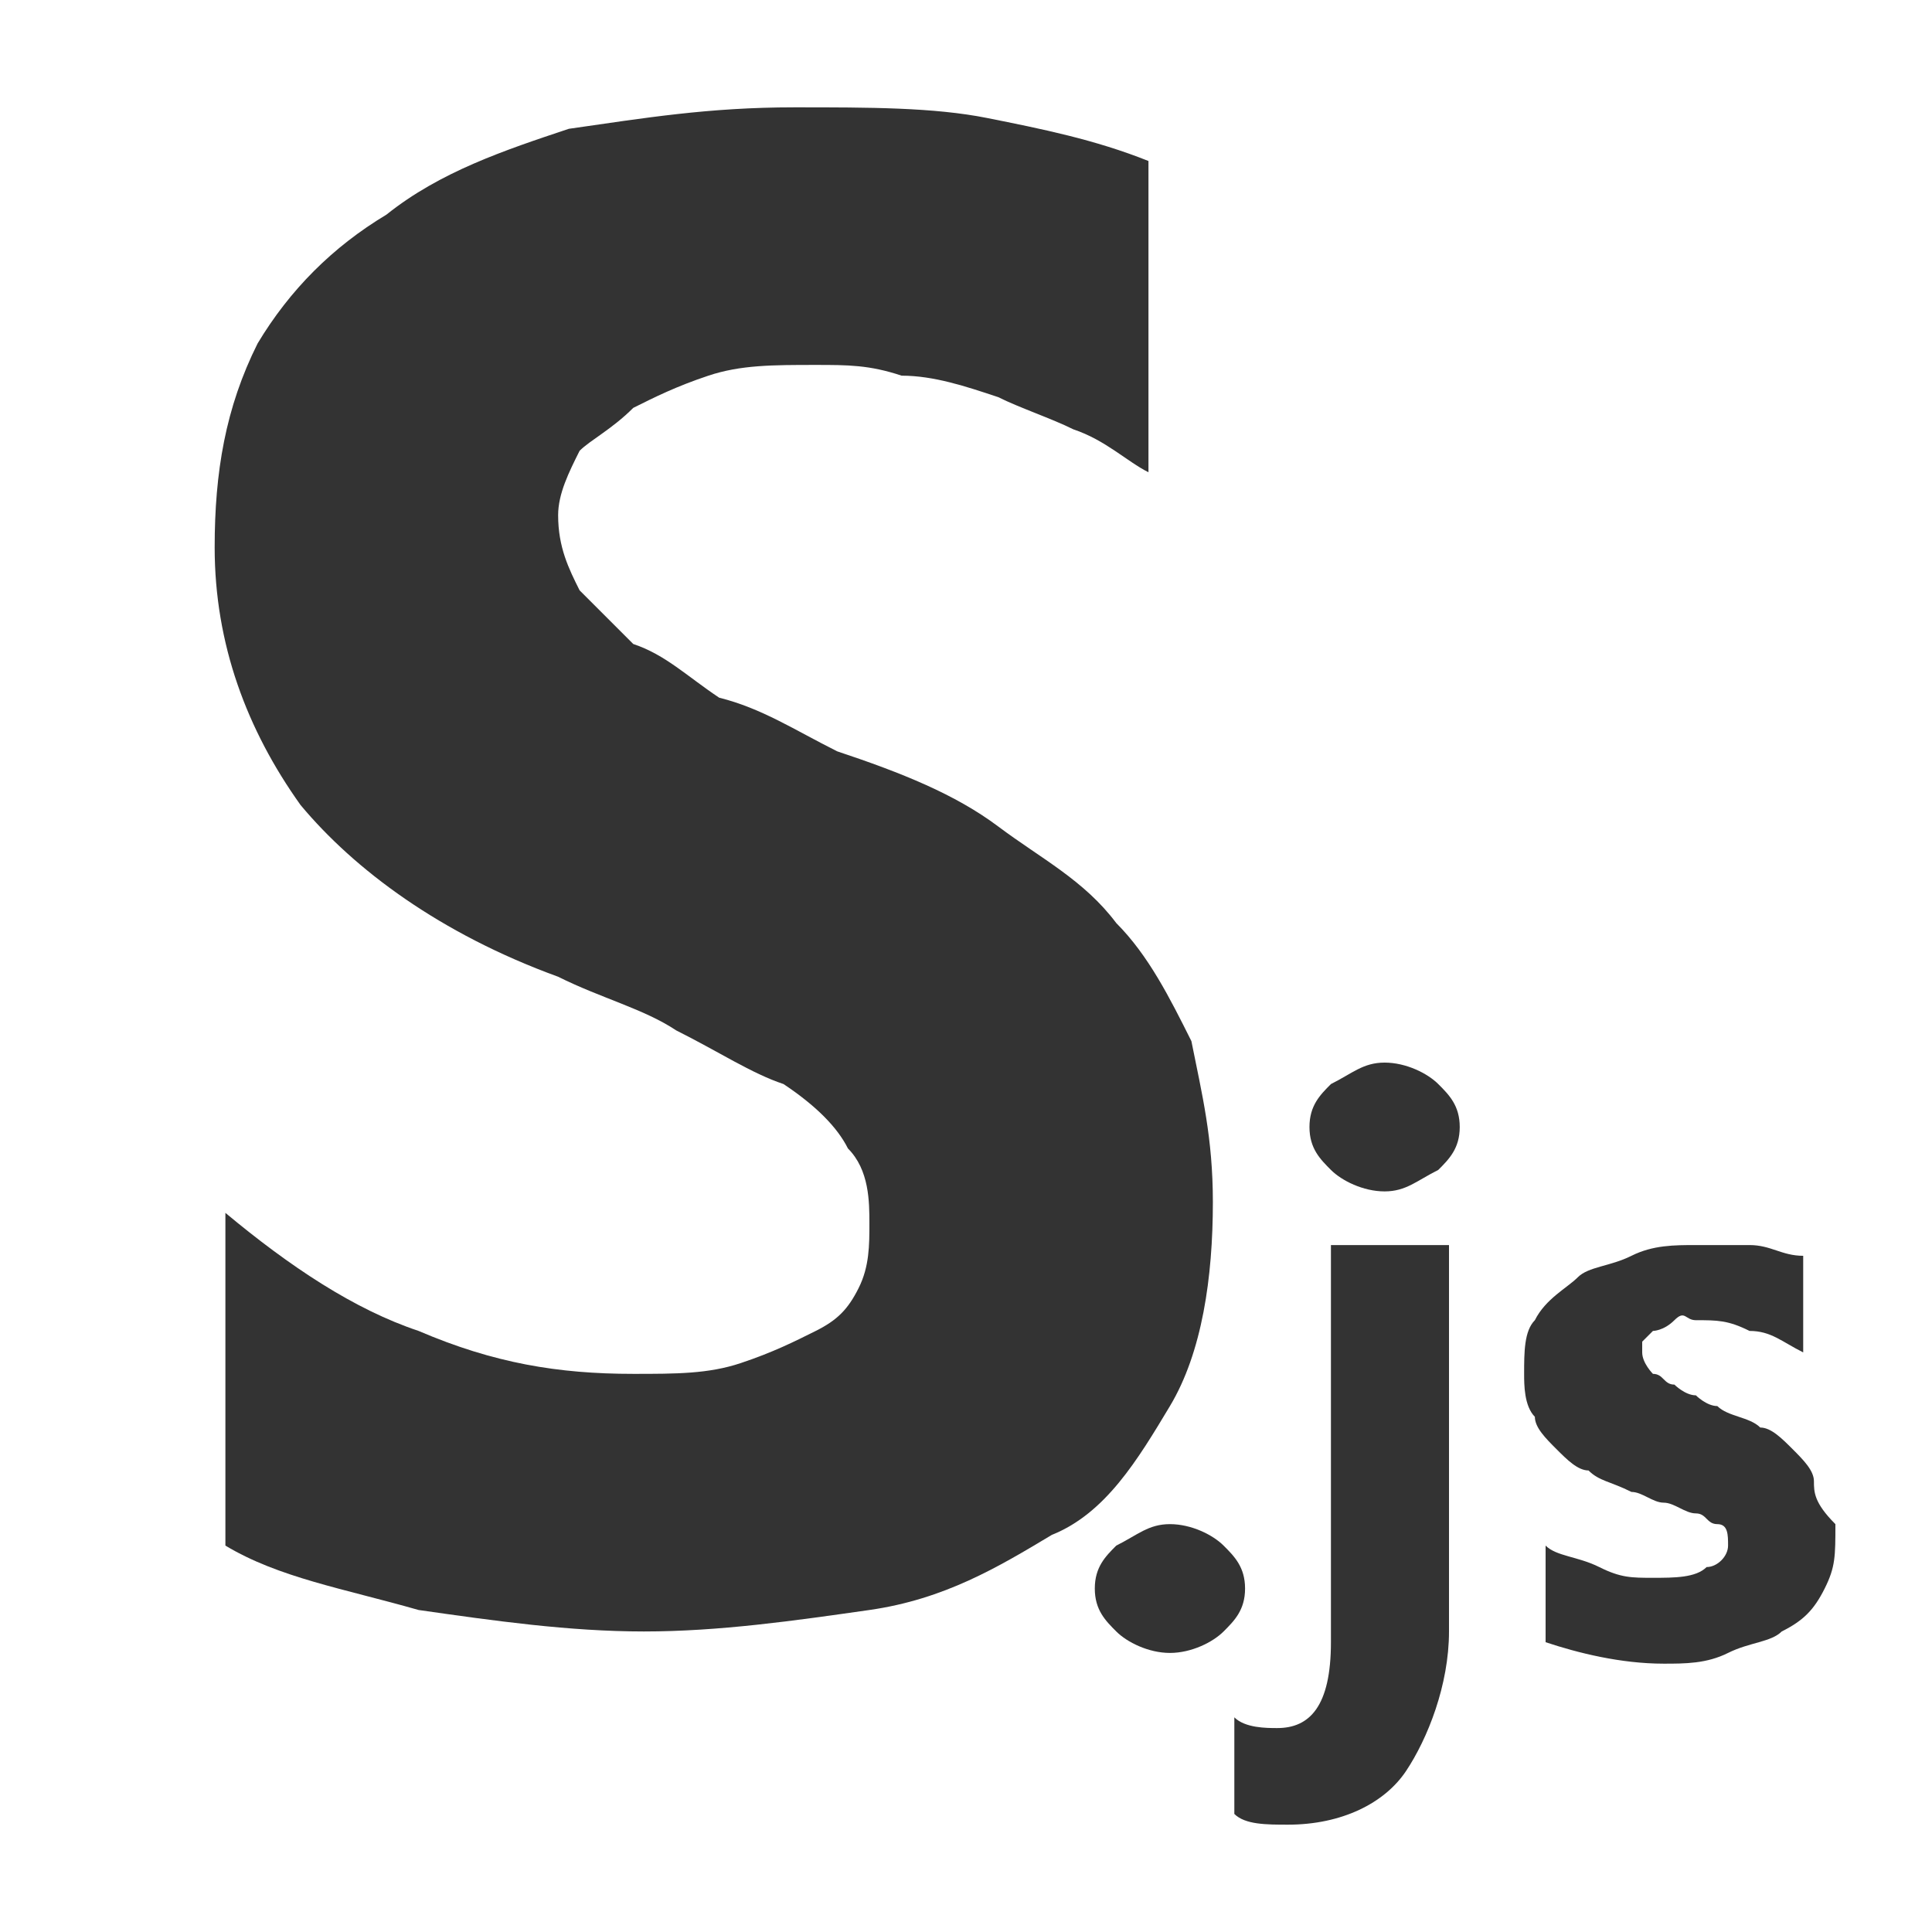
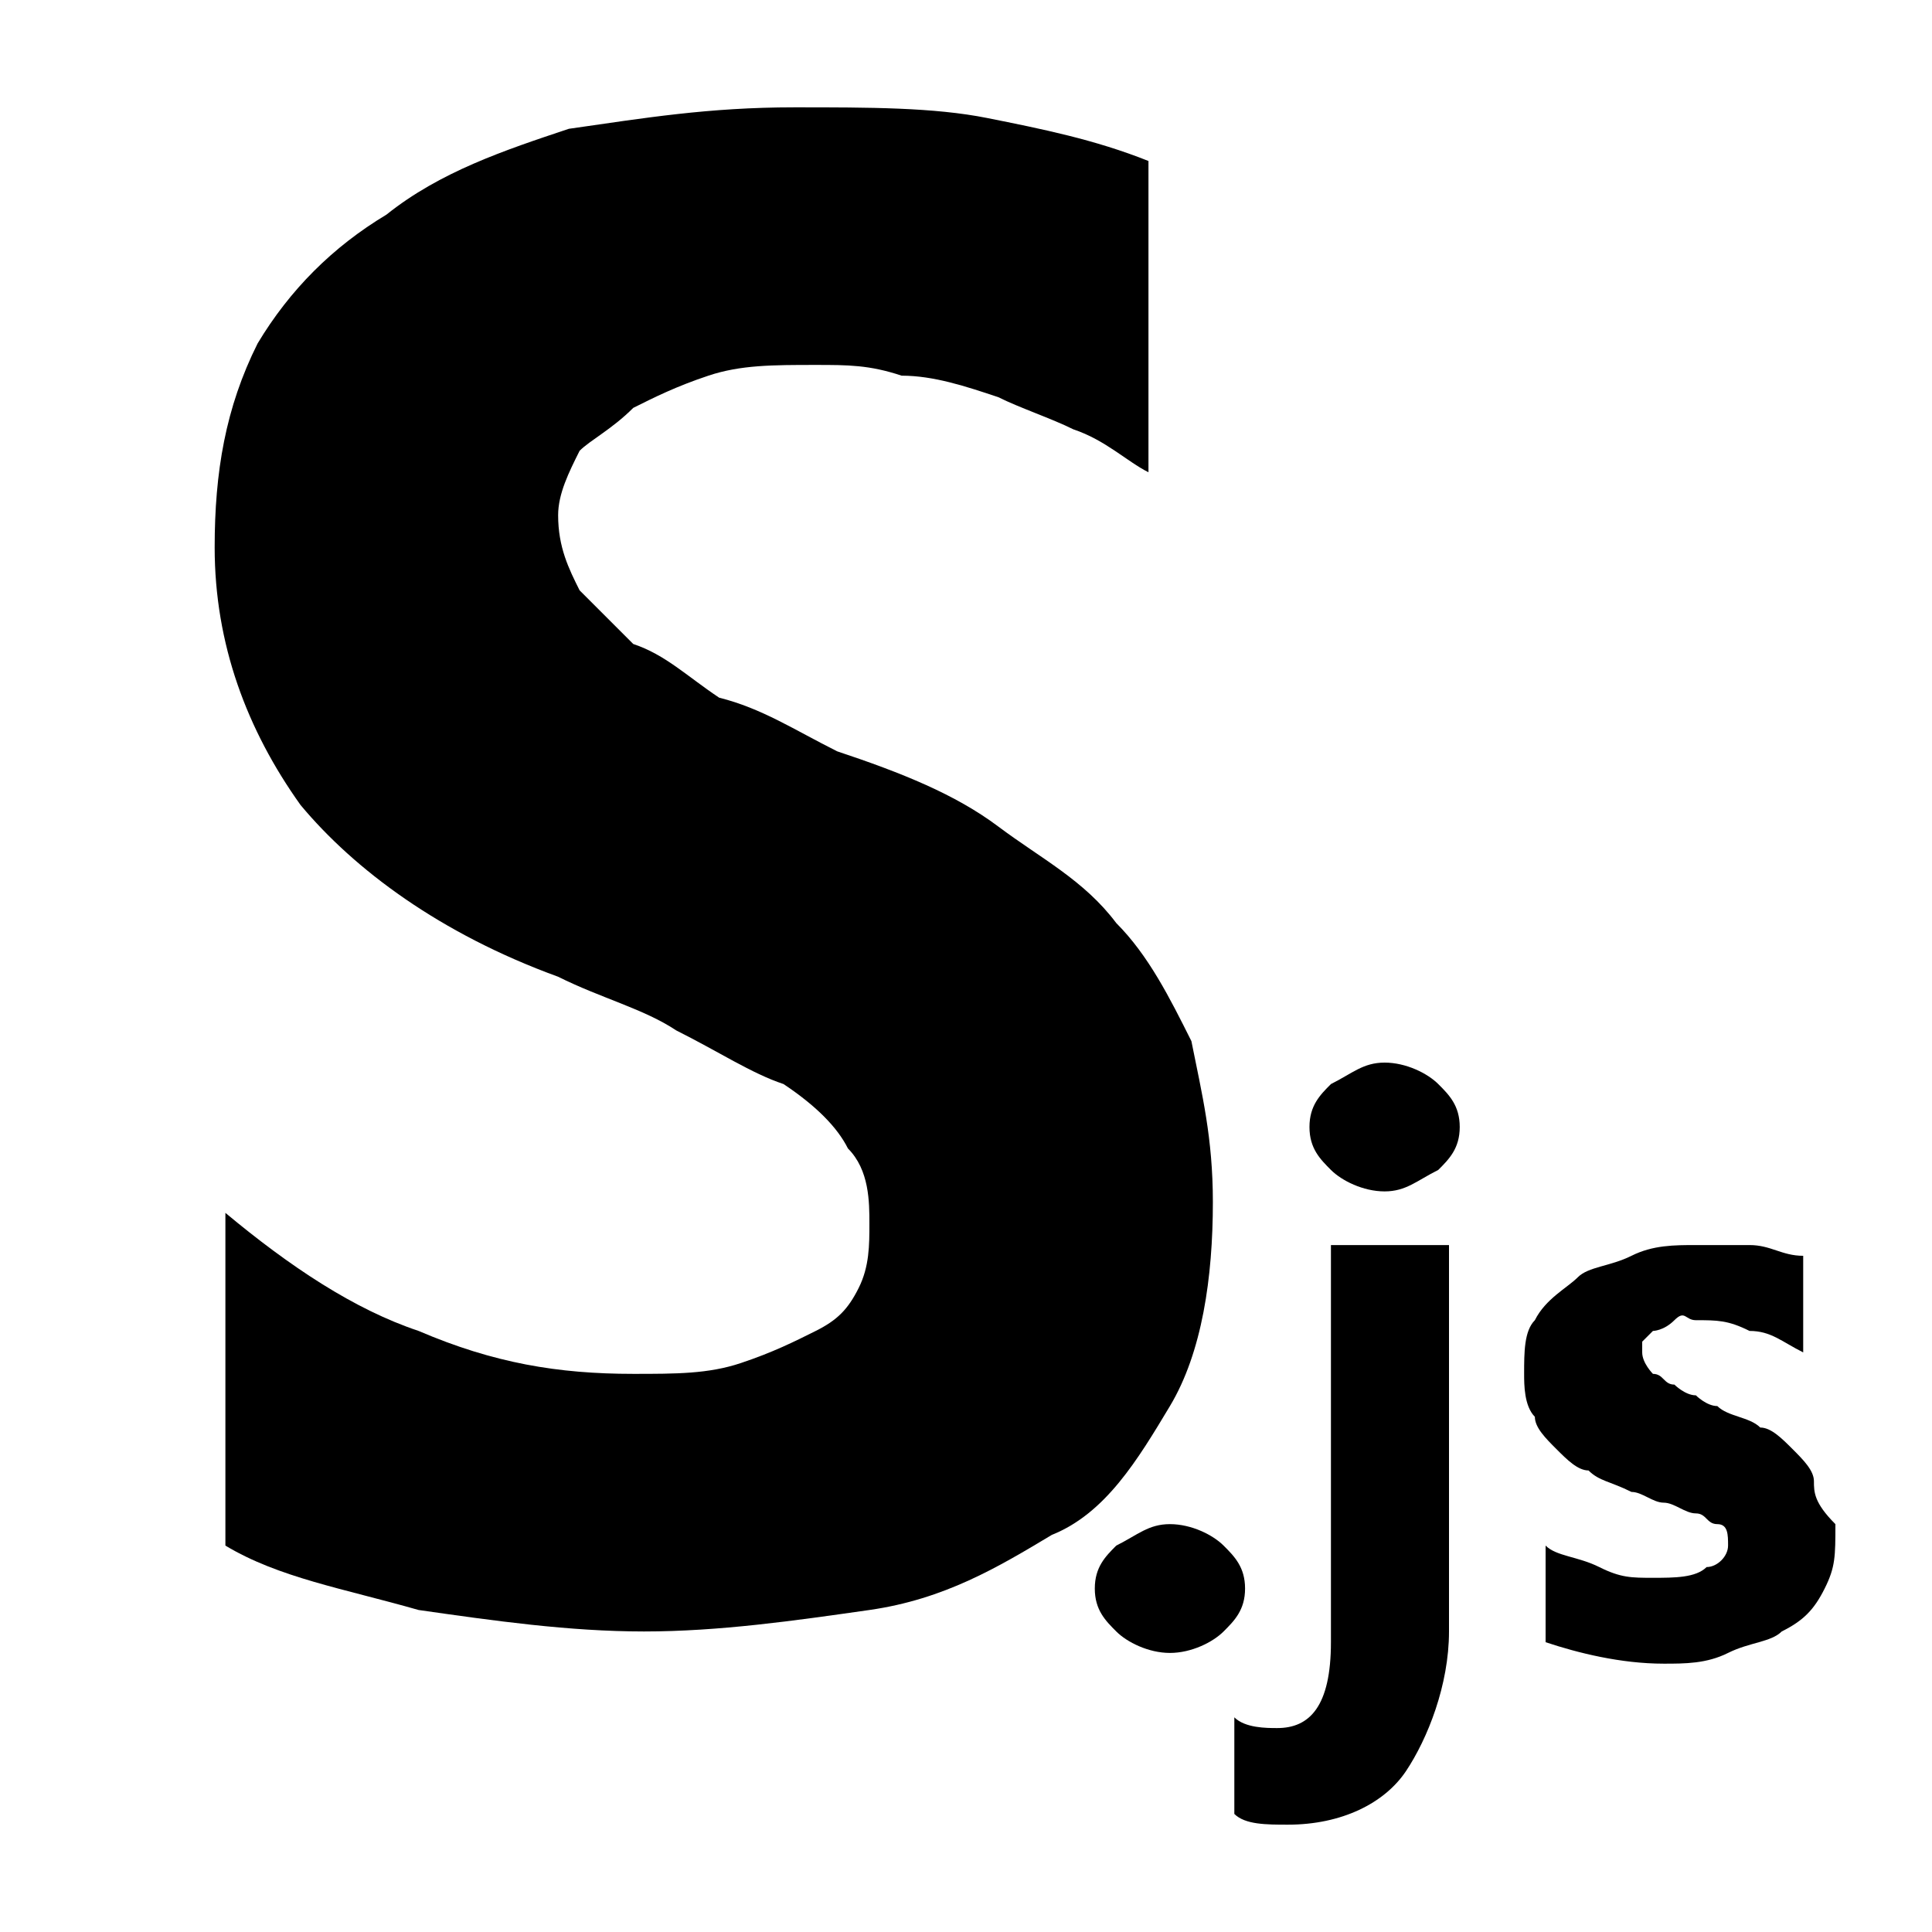
<svg xmlns="http://www.w3.org/2000/svg" version="1.1" id="Layer_1" x="0px" y="0px" viewBox="0 0 18 18" style="enable-background:new 0 0 18 18;" xml:space="preserve">
-   <style type="text/css">
- 	.st0{fill:#333333;}
- </style>
  <g>
    <path class="st0" d="M11.6,14.8c0-0.2-0.1-0.3-0.2-0.4c-0.1-0.1-0.3-0.2-0.5-0.2c-0.2,0-0.3,0.1-0.5,0.2c-0.1,0.1-0.2,0.2-0.2,0.4   c0,0.2,0.1,0.3,0.2,0.4c0.1,0.1,0.3,0.2,0.5,0.2c0.2,0,0.4-0.1,0.5-0.2S11.6,15,11.6,14.8z" />
    <path class="st0" d="M12.4,15.3c0,0.6-0.2,0.8-0.5,0.8c-0.1,0-0.3,0-0.4-0.1v0.9C11.6,17,11.8,17,12,17c0.5,0,0.9-0.2,1.1-0.5   s0.4-0.8,0.4-1.3v-3.6h-1.1V15.3z" />
    <path class="st0" d="M13.4,10.1c-0.1-0.1-0.3-0.2-0.5-0.2c-0.2,0-0.3,0.1-0.5,0.2c-0.1,0.1-0.2,0.2-0.2,0.4c0,0.2,0.1,0.3,0.2,0.4   s0.3,0.2,0.5,0.2c0.2,0,0.3-0.1,0.5-0.2c0.1-0.1,0.2-0.2,0.2-0.4C13.6,10.3,13.5,10.2,13.4,10.1z" />
    <path class="st0" d="M16.9,13.8c0-0.1-0.1-0.2-0.2-0.3c-0.1-0.1-0.2-0.2-0.3-0.2c-0.1-0.1-0.3-0.1-0.4-0.2c-0.1,0-0.2-0.1-0.2-0.1   c-0.1,0-0.2-0.1-0.2-0.1c-0.1,0-0.1-0.1-0.2-0.1c0,0-0.1-0.1-0.1-0.2c0,0,0-0.1,0-0.1c0,0,0.1-0.1,0.1-0.1c0,0,0.1,0,0.2-0.1   s0.1,0,0.2,0c0.2,0,0.3,0,0.5,0.1c0.2,0,0.3,0.1,0.5,0.2v-0.9c-0.2,0-0.3-0.1-0.5-0.1s-0.3,0-0.5,0c-0.2,0-0.4,0-0.6,0.1   s-0.4,0.1-0.5,0.2s-0.3,0.2-0.4,0.4c-0.1,0.1-0.1,0.3-0.1,0.5c0,0.1,0,0.3,0.1,0.4c0,0.1,0.1,0.2,0.2,0.3c0.1,0.1,0.2,0.2,0.3,0.2   c0.1,0.1,0.2,0.1,0.4,0.2c0.1,0,0.2,0.1,0.3,0.1s0.2,0.1,0.3,0.1s0.1,0.1,0.2,0.1c0.1,0,0.1,0.1,0.1,0.2c0,0.1-0.1,0.2-0.2,0.2   c-0.1,0.1-0.3,0.1-0.5,0.1c-0.2,0-0.3,0-0.5-0.1c-0.2-0.1-0.4-0.1-0.5-0.2v0.9c0.3,0.1,0.7,0.2,1.1,0.2c0.2,0,0.4,0,0.6-0.1   s0.4-0.1,0.5-0.2c0.2-0.1,0.3-0.2,0.4-0.4c0.1-0.2,0.1-0.3,0.1-0.6C16.9,14,16.9,13.9,16.9,13.8z" />
    <path class="st0" d="M10.9,13.1c0.3-0.5,0.4-1.2,0.4-1.9c0-0.6-0.1-1-0.2-1.5c-0.2-0.4-0.4-0.8-0.7-1.1C10.1,8.2,9.7,8,9.3,7.7   C8.9,7.4,8.4,7.2,7.8,7C7.4,6.8,7.1,6.6,6.7,6.5C6.4,6.3,6.2,6.1,5.9,6C5.7,5.8,5.5,5.6,5.4,5.5C5.3,5.3,5.2,5.1,5.2,4.8   c0-0.2,0.1-0.4,0.2-0.6C5.5,4.1,5.7,4,5.9,3.8c0.2-0.1,0.4-0.2,0.7-0.3c0.3-0.1,0.6-0.1,1-0.1c0.3,0,0.5,0,0.8,0.1   c0.3,0,0.6,0.1,0.9,0.2C9.5,3.8,9.8,3.9,10,4c0.3,0.1,0.5,0.3,0.7,0.4V1.5c-0.5-0.2-1-0.3-1.5-0.4C8.7,1,8.1,1,7.4,1   C6.6,1,6,1.1,5.3,1.2C4.7,1.4,4.1,1.6,3.6,2C3.1,2.3,2.7,2.7,2.4,3.2C2.1,3.8,2,4.4,2,5.1C2,6,2.3,6.8,2.8,7.5   c0.5,0.6,1.3,1.2,2.4,1.6C5.6,9.3,6,9.4,6.3,9.6C6.7,9.8,7,10,7.3,10.1c0.3,0.2,0.5,0.4,0.6,0.6c0.2,0.2,0.2,0.5,0.2,0.7   c0,0.2,0,0.4-0.1,0.6c-0.1,0.2-0.2,0.3-0.4,0.4c-0.2,0.1-0.4,0.2-0.7,0.3c-0.3,0.1-0.6,0.1-1,0.1c-0.7,0-1.3-0.1-2-0.4   c-0.6-0.2-1.2-0.6-1.8-1.1v3.1c0.5,0.3,1.1,0.4,1.8,0.6c0.7,0.1,1.4,0.2,2.1,0.2c0.7,0,1.4-0.1,2.1-0.2c0.7-0.1,1.2-0.4,1.7-0.7   C10.3,14.1,10.6,13.6,10.9,13.1z" />
  </g>
</svg>
